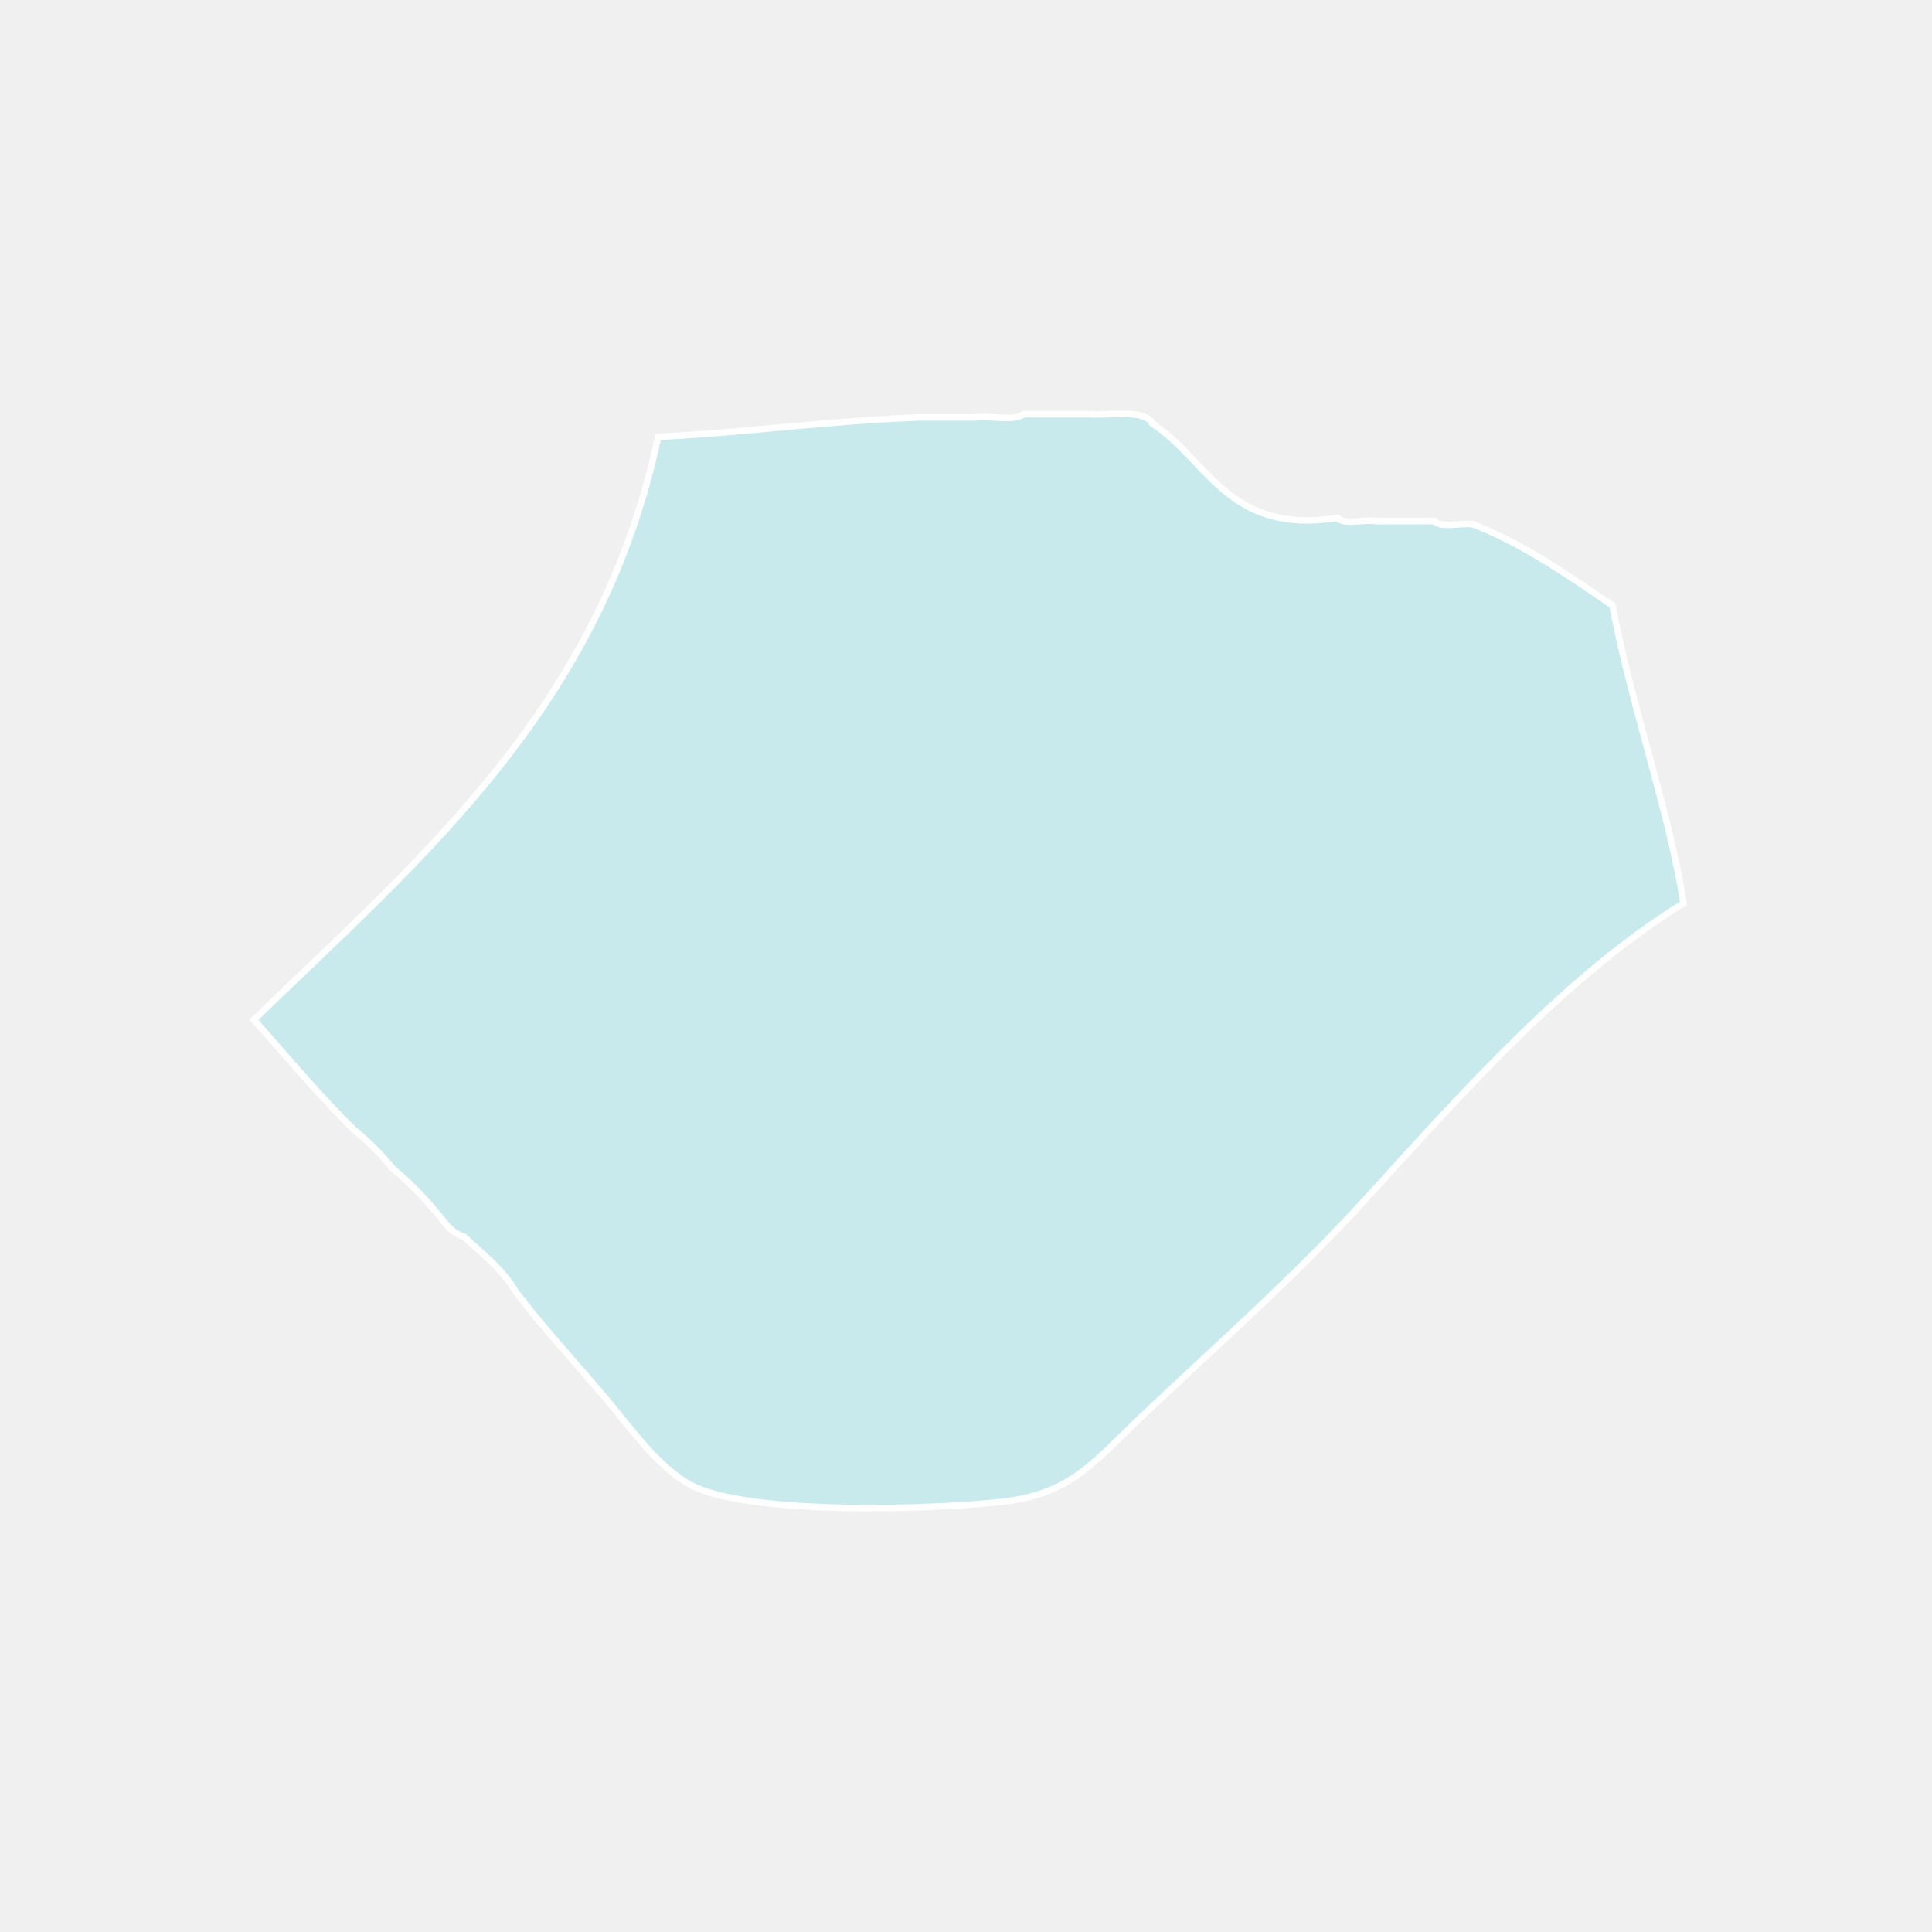
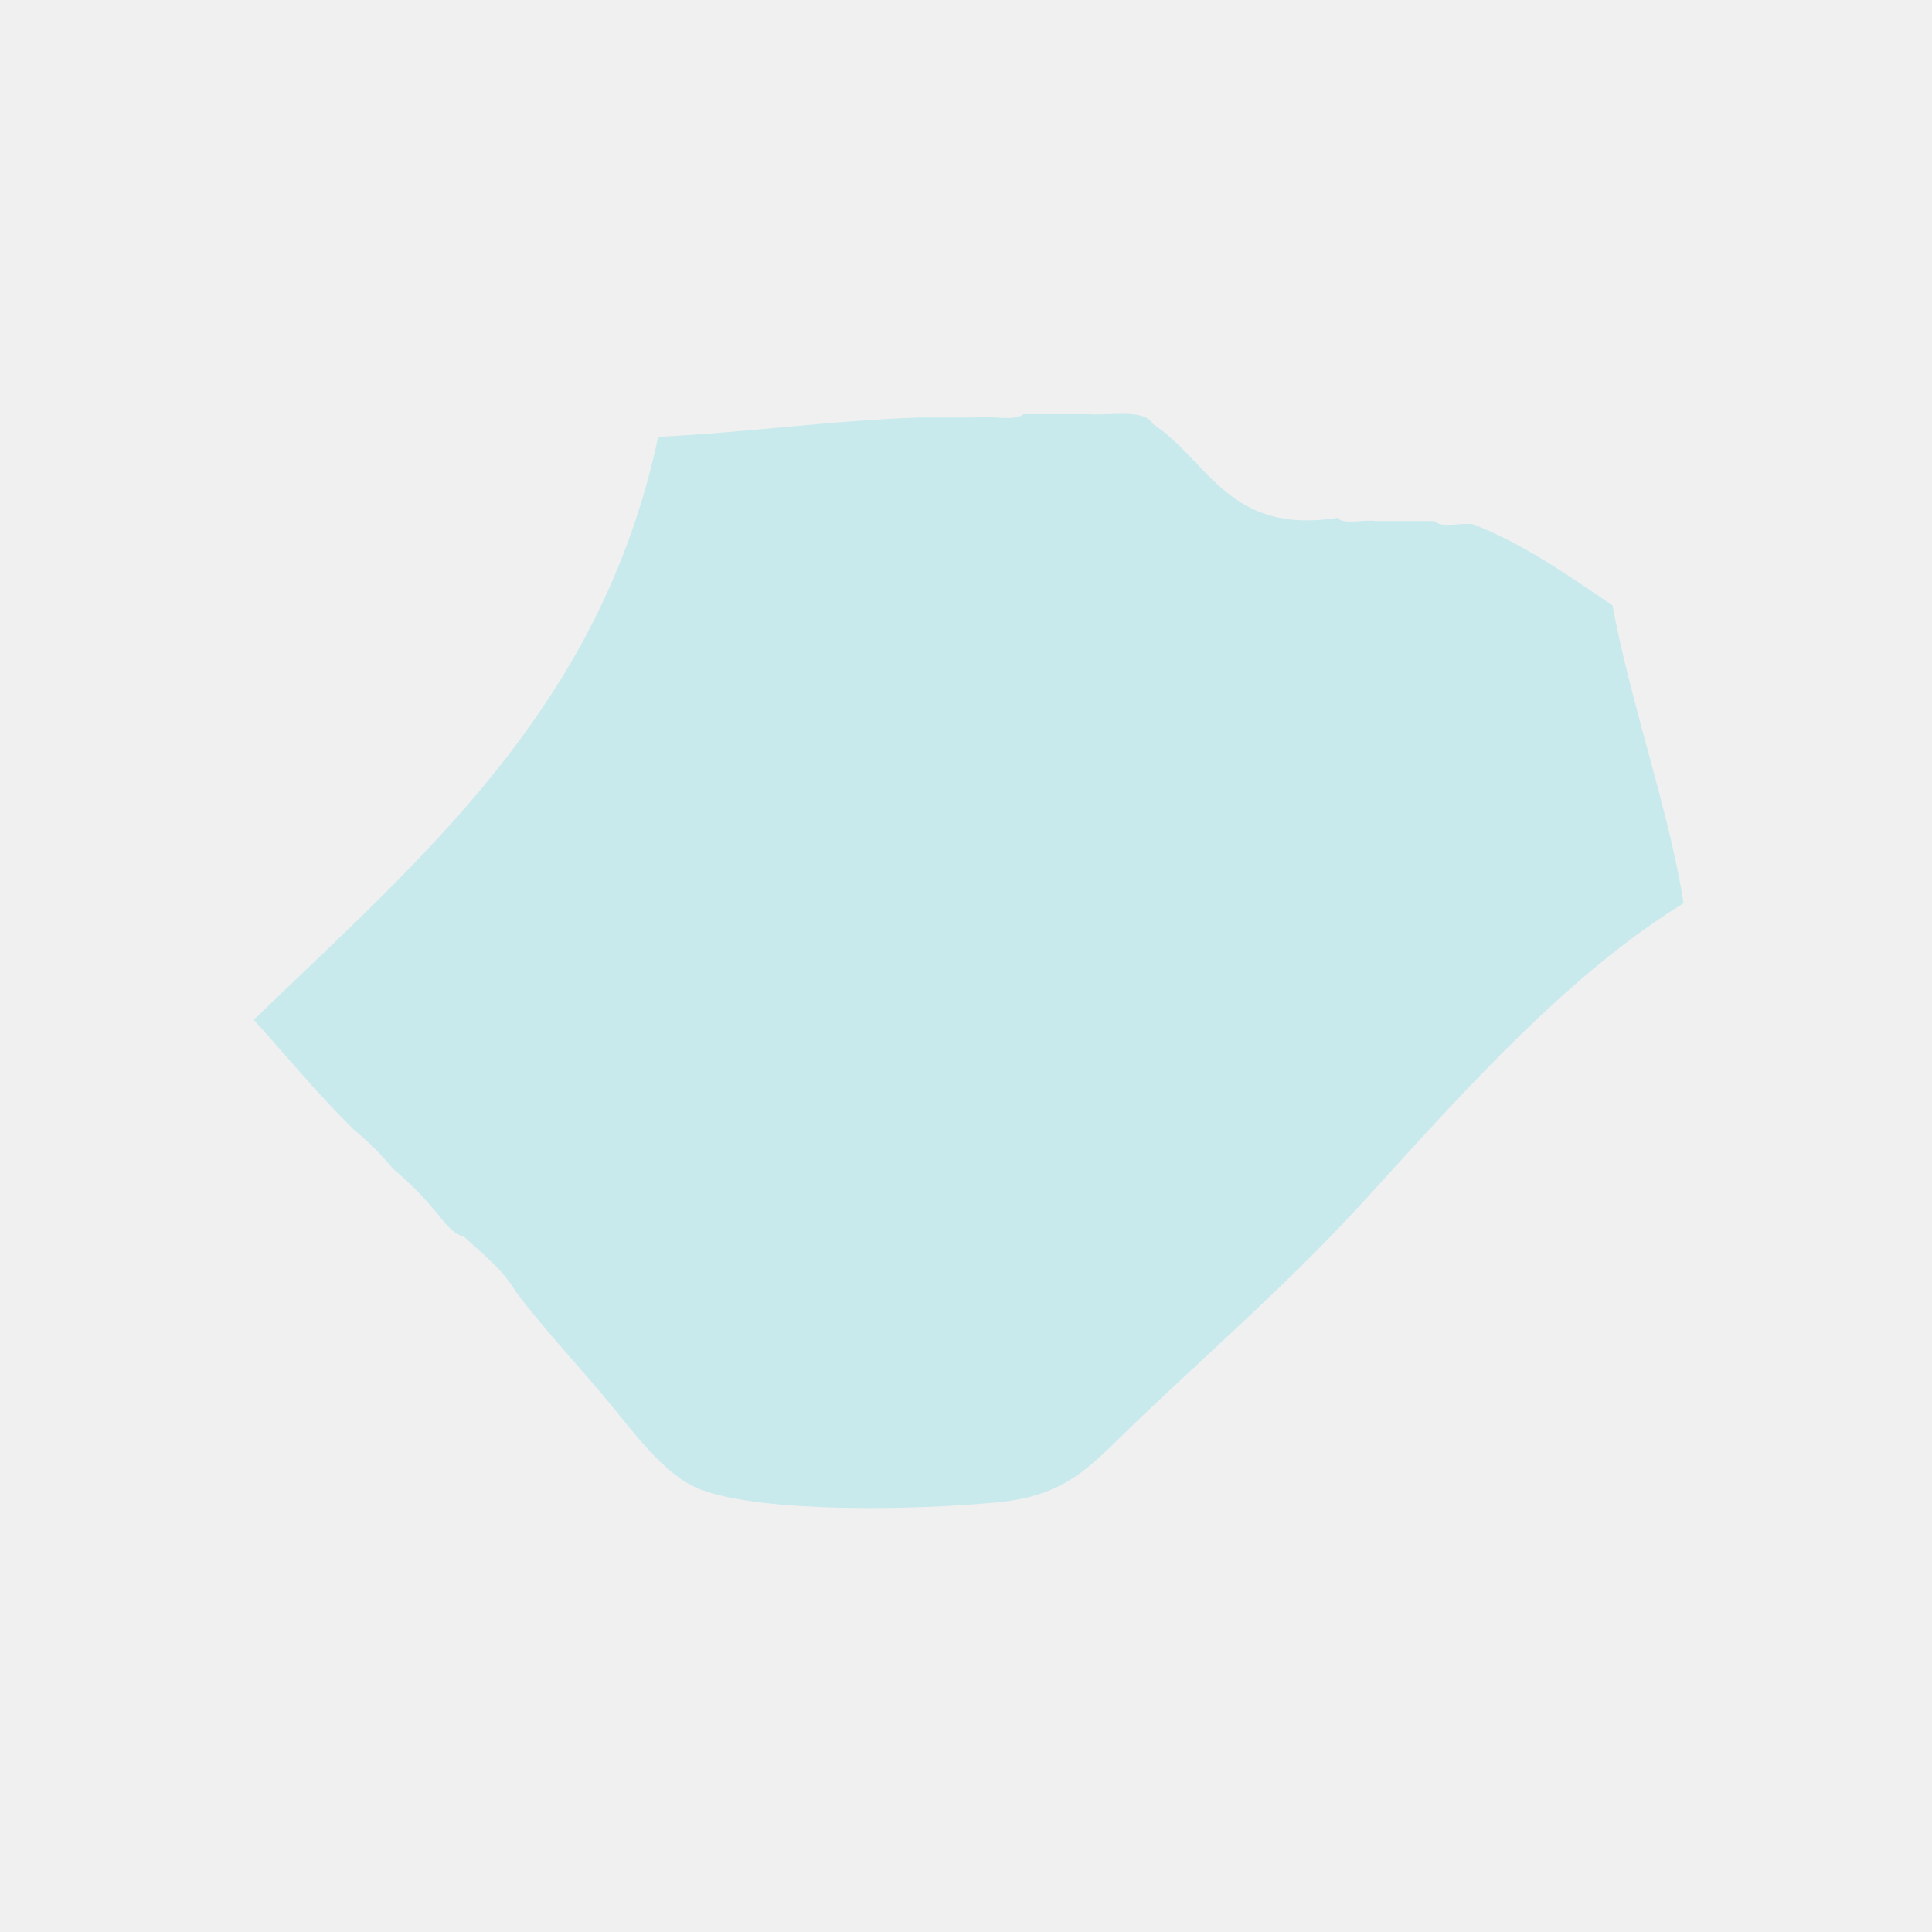
<svg xmlns="http://www.w3.org/2000/svg" width="400" height="400" viewBox="0 0 105.833 105.833" version="1.1" id="svg201">
  <defs id="defs198" />
-   <g id="layer1">
-     <path id="Yongsan-gu" fill-rule="evenodd" clip-rule="evenodd" fill="#c8c8c8" d="m 63.163,23.224 c 3.069,2.06 4.156,6.083 10.1,5.145 0.361,0.406 1.472,0.064 2.127,0.177 1.064,0 2.127,0 3.19,0 0.361,0.406 1.472,0.064 2.127,0.177 2.884,1.134 5.215,2.822 7.619,4.434 1.051,5.573 3.07,11.117 3.899,16.32 -6.245,3.848 -11.77,9.992 -17.189,15.965 -4.106,4.526 -8.232,8.108 -12.581,12.24 -2.63,2.499 -3.848,4.229 -7.797,4.612 -4.565,0.442 -12.904,0.592 -16.302,-0.71 -2.054,-0.787 -3.833,-3.398 -5.316,-5.144 -1.696,-1.996 -3.338,-3.766 -4.784,-5.677 -0.718,-1.233 -1.828,-2.073 -2.835,-3.016 -0.775,-0.229 -1.114,-0.895 -1.595,-1.419 -0.694,-0.843 -1.462,-1.611 -2.303,-2.306 -0.635,-0.784 -1.344,-1.493 -2.126,-2.129 -1.944,-1.898 -3.673,-4.01 -5.493,-6.031 9.163,-8.862 18.99,-17.059 22.15,-31.931 4.896,-0.243 9.389,-0.889 14.353,-1.064 1.004,0 2.008,0 3.012,0 0.831,-0.115 2.122,0.232 2.658,-0.177 1.181,0 2.363,0 3.544,0 1.27,0.088 3.03,-0.315 3.543,0.532 z" style="stroke-width:0.355;fill:#c8eaec;fill-opacity:1;stroke:#ffffff;stroke-opacity:0.989" />
+   <g id="layer1" style="stroke:none">
+     <path id="Yongsan-gu" fill-rule="evenodd" clip-rule="evenodd" fill="#c8c8c8" d="m 63.163,23.224 c 3.069,2.06 4.156,6.083 10.1,5.145 0.361,0.406 1.472,0.064 2.127,0.177 1.064,0 2.127,0 3.19,0 0.361,0.406 1.472,0.064 2.127,0.177 2.884,1.134 5.215,2.822 7.619,4.434 1.051,5.573 3.07,11.117 3.899,16.32 -6.245,3.848 -11.77,9.992 -17.189,15.965 -4.106,4.526 -8.232,8.108 -12.581,12.24 -2.63,2.499 -3.848,4.229 -7.797,4.612 -4.565,0.442 -12.904,0.592 -16.302,-0.71 -2.054,-0.787 -3.833,-3.398 -5.316,-5.144 -1.696,-1.996 -3.338,-3.766 -4.784,-5.677 -0.718,-1.233 -1.828,-2.073 -2.835,-3.016 -0.775,-0.229 -1.114,-0.895 -1.595,-1.419 -0.694,-0.843 -1.462,-1.611 -2.303,-2.306 -0.635,-0.784 -1.344,-1.493 -2.126,-2.129 -1.944,-1.898 -3.673,-4.01 -5.493,-6.031 9.163,-8.862 18.99,-17.059 22.15,-31.931 4.896,-0.243 9.389,-0.889 14.353,-1.064 1.004,0 2.008,0 3.012,0 0.831,-0.115 2.122,0.232 2.658,-0.177 1.181,0 2.363,0 3.544,0 1.27,0.088 3.03,-0.315 3.543,0.532 z" style="stroke-width:0.355;fill:#c8eaec;fill-opacity:1;stroke:none;stroke-opacity:0.989" />
  </g>
</svg>
